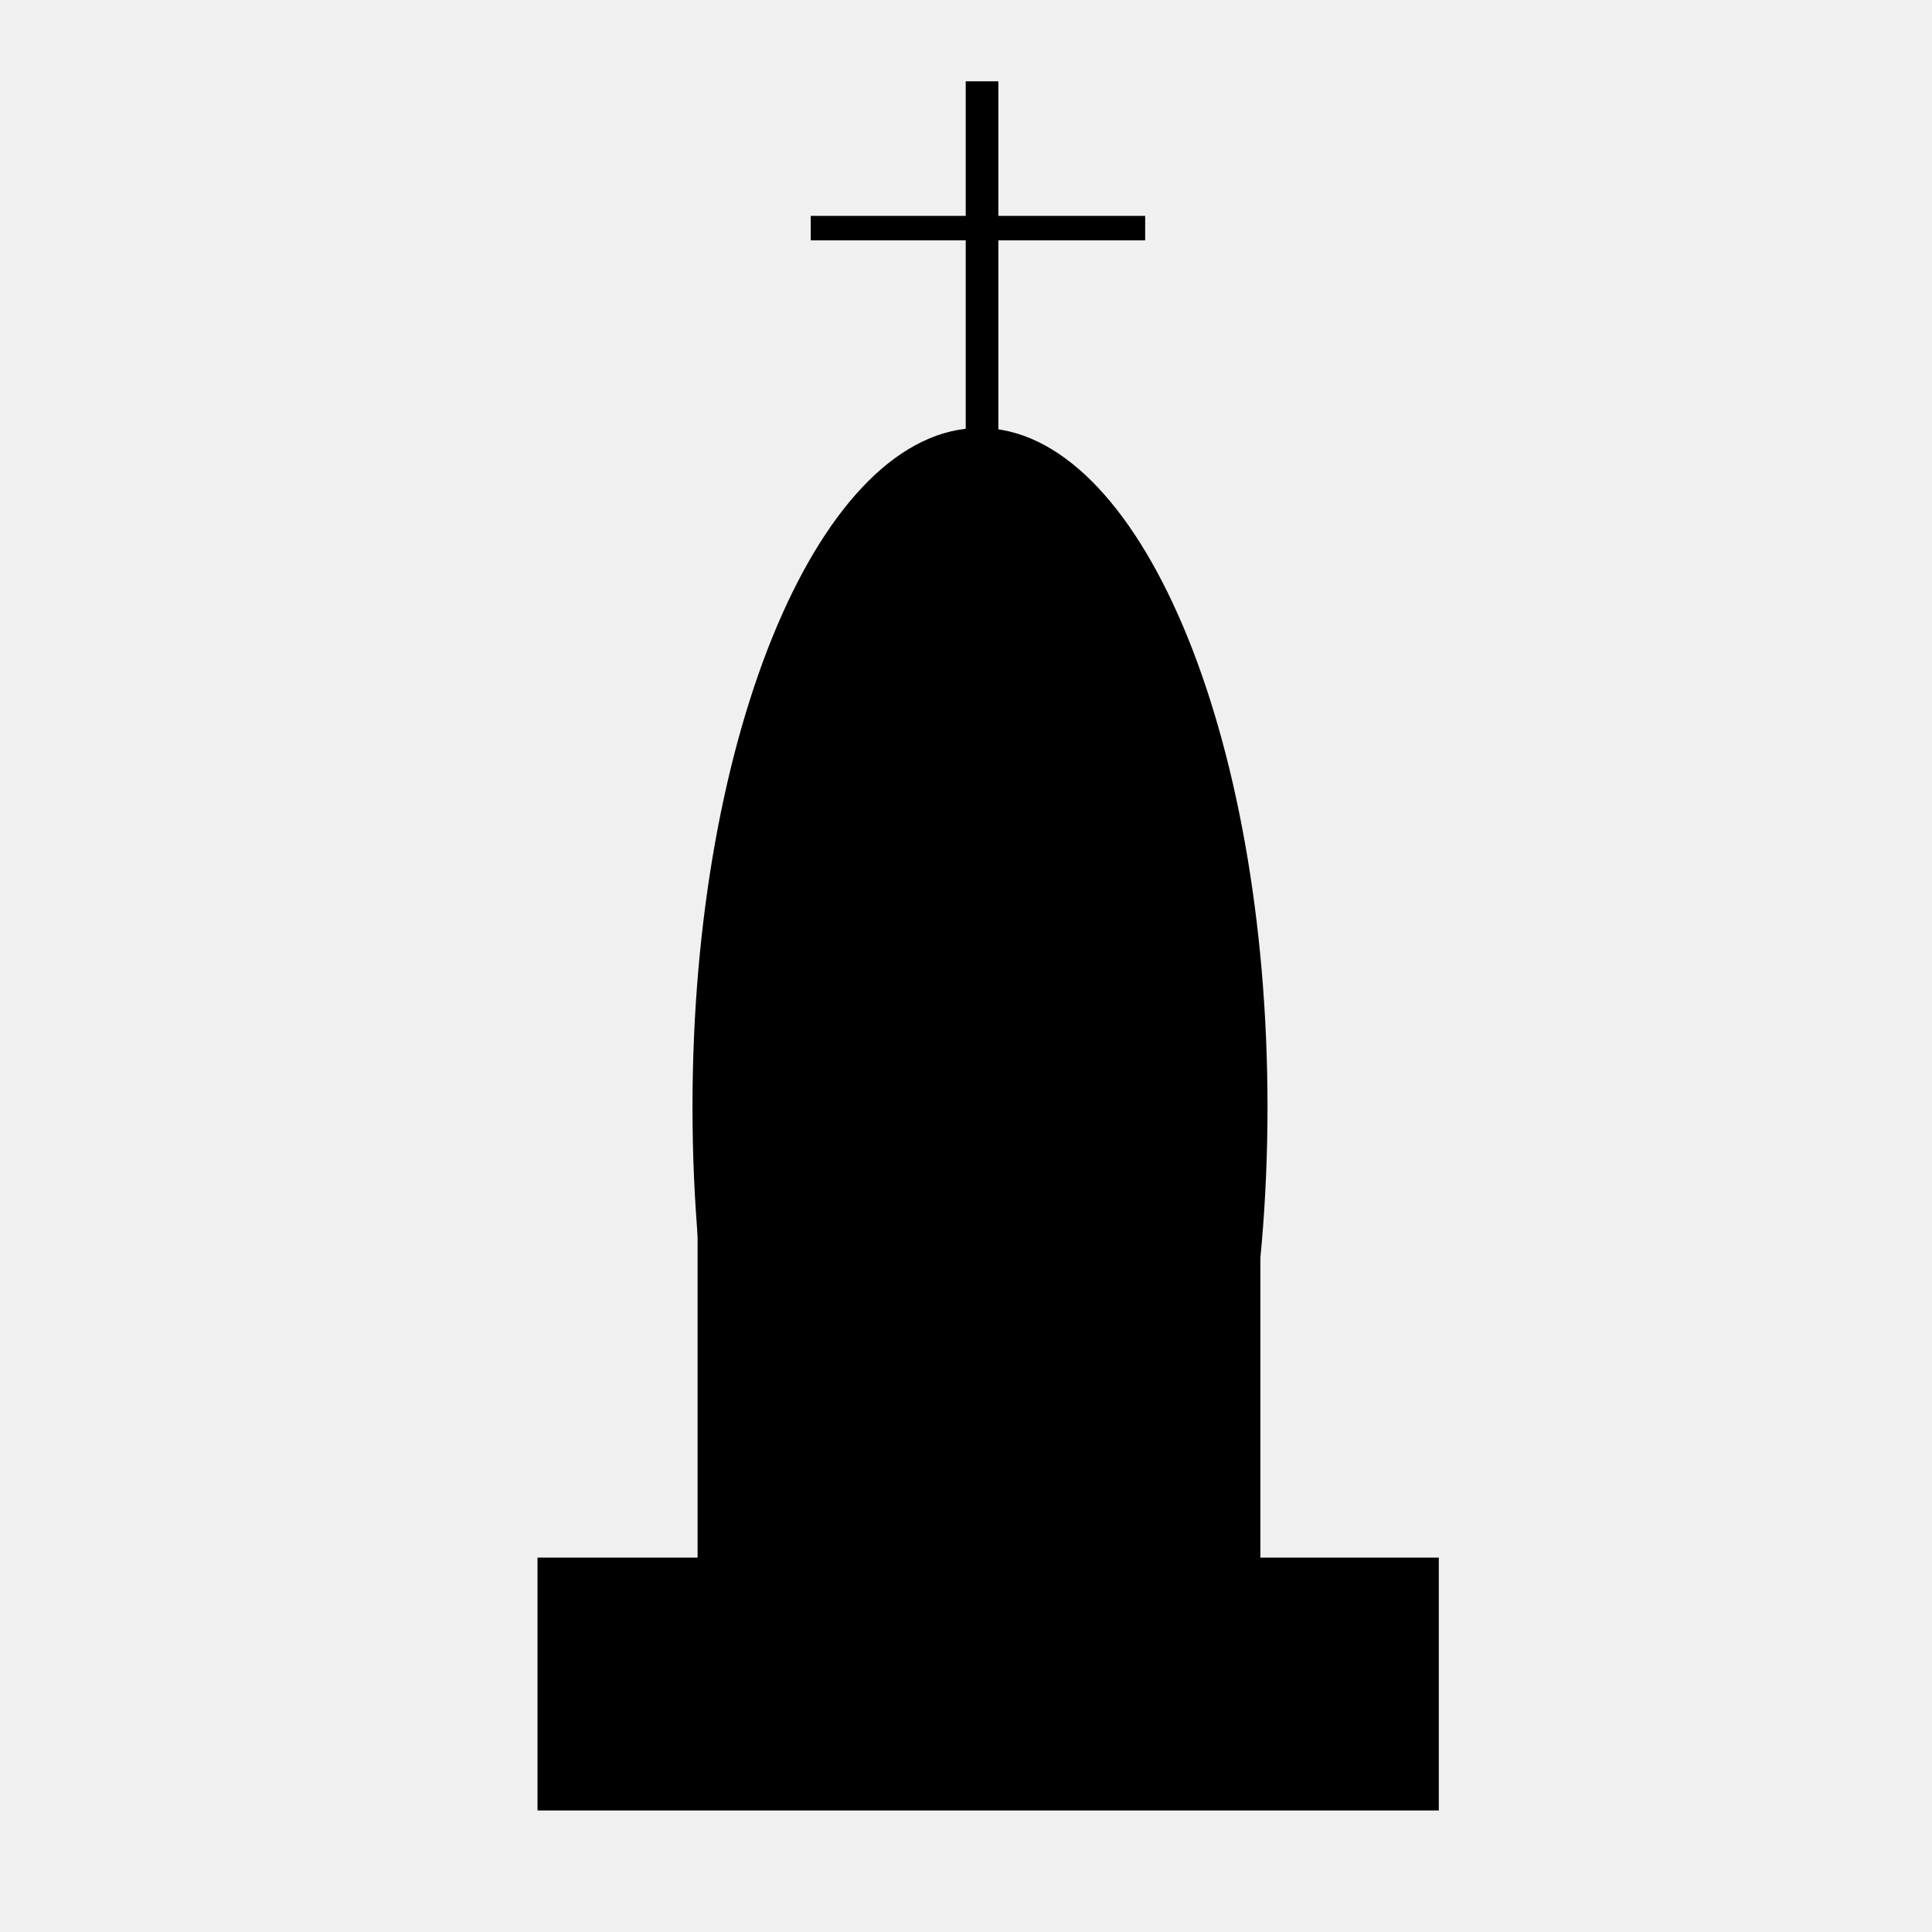
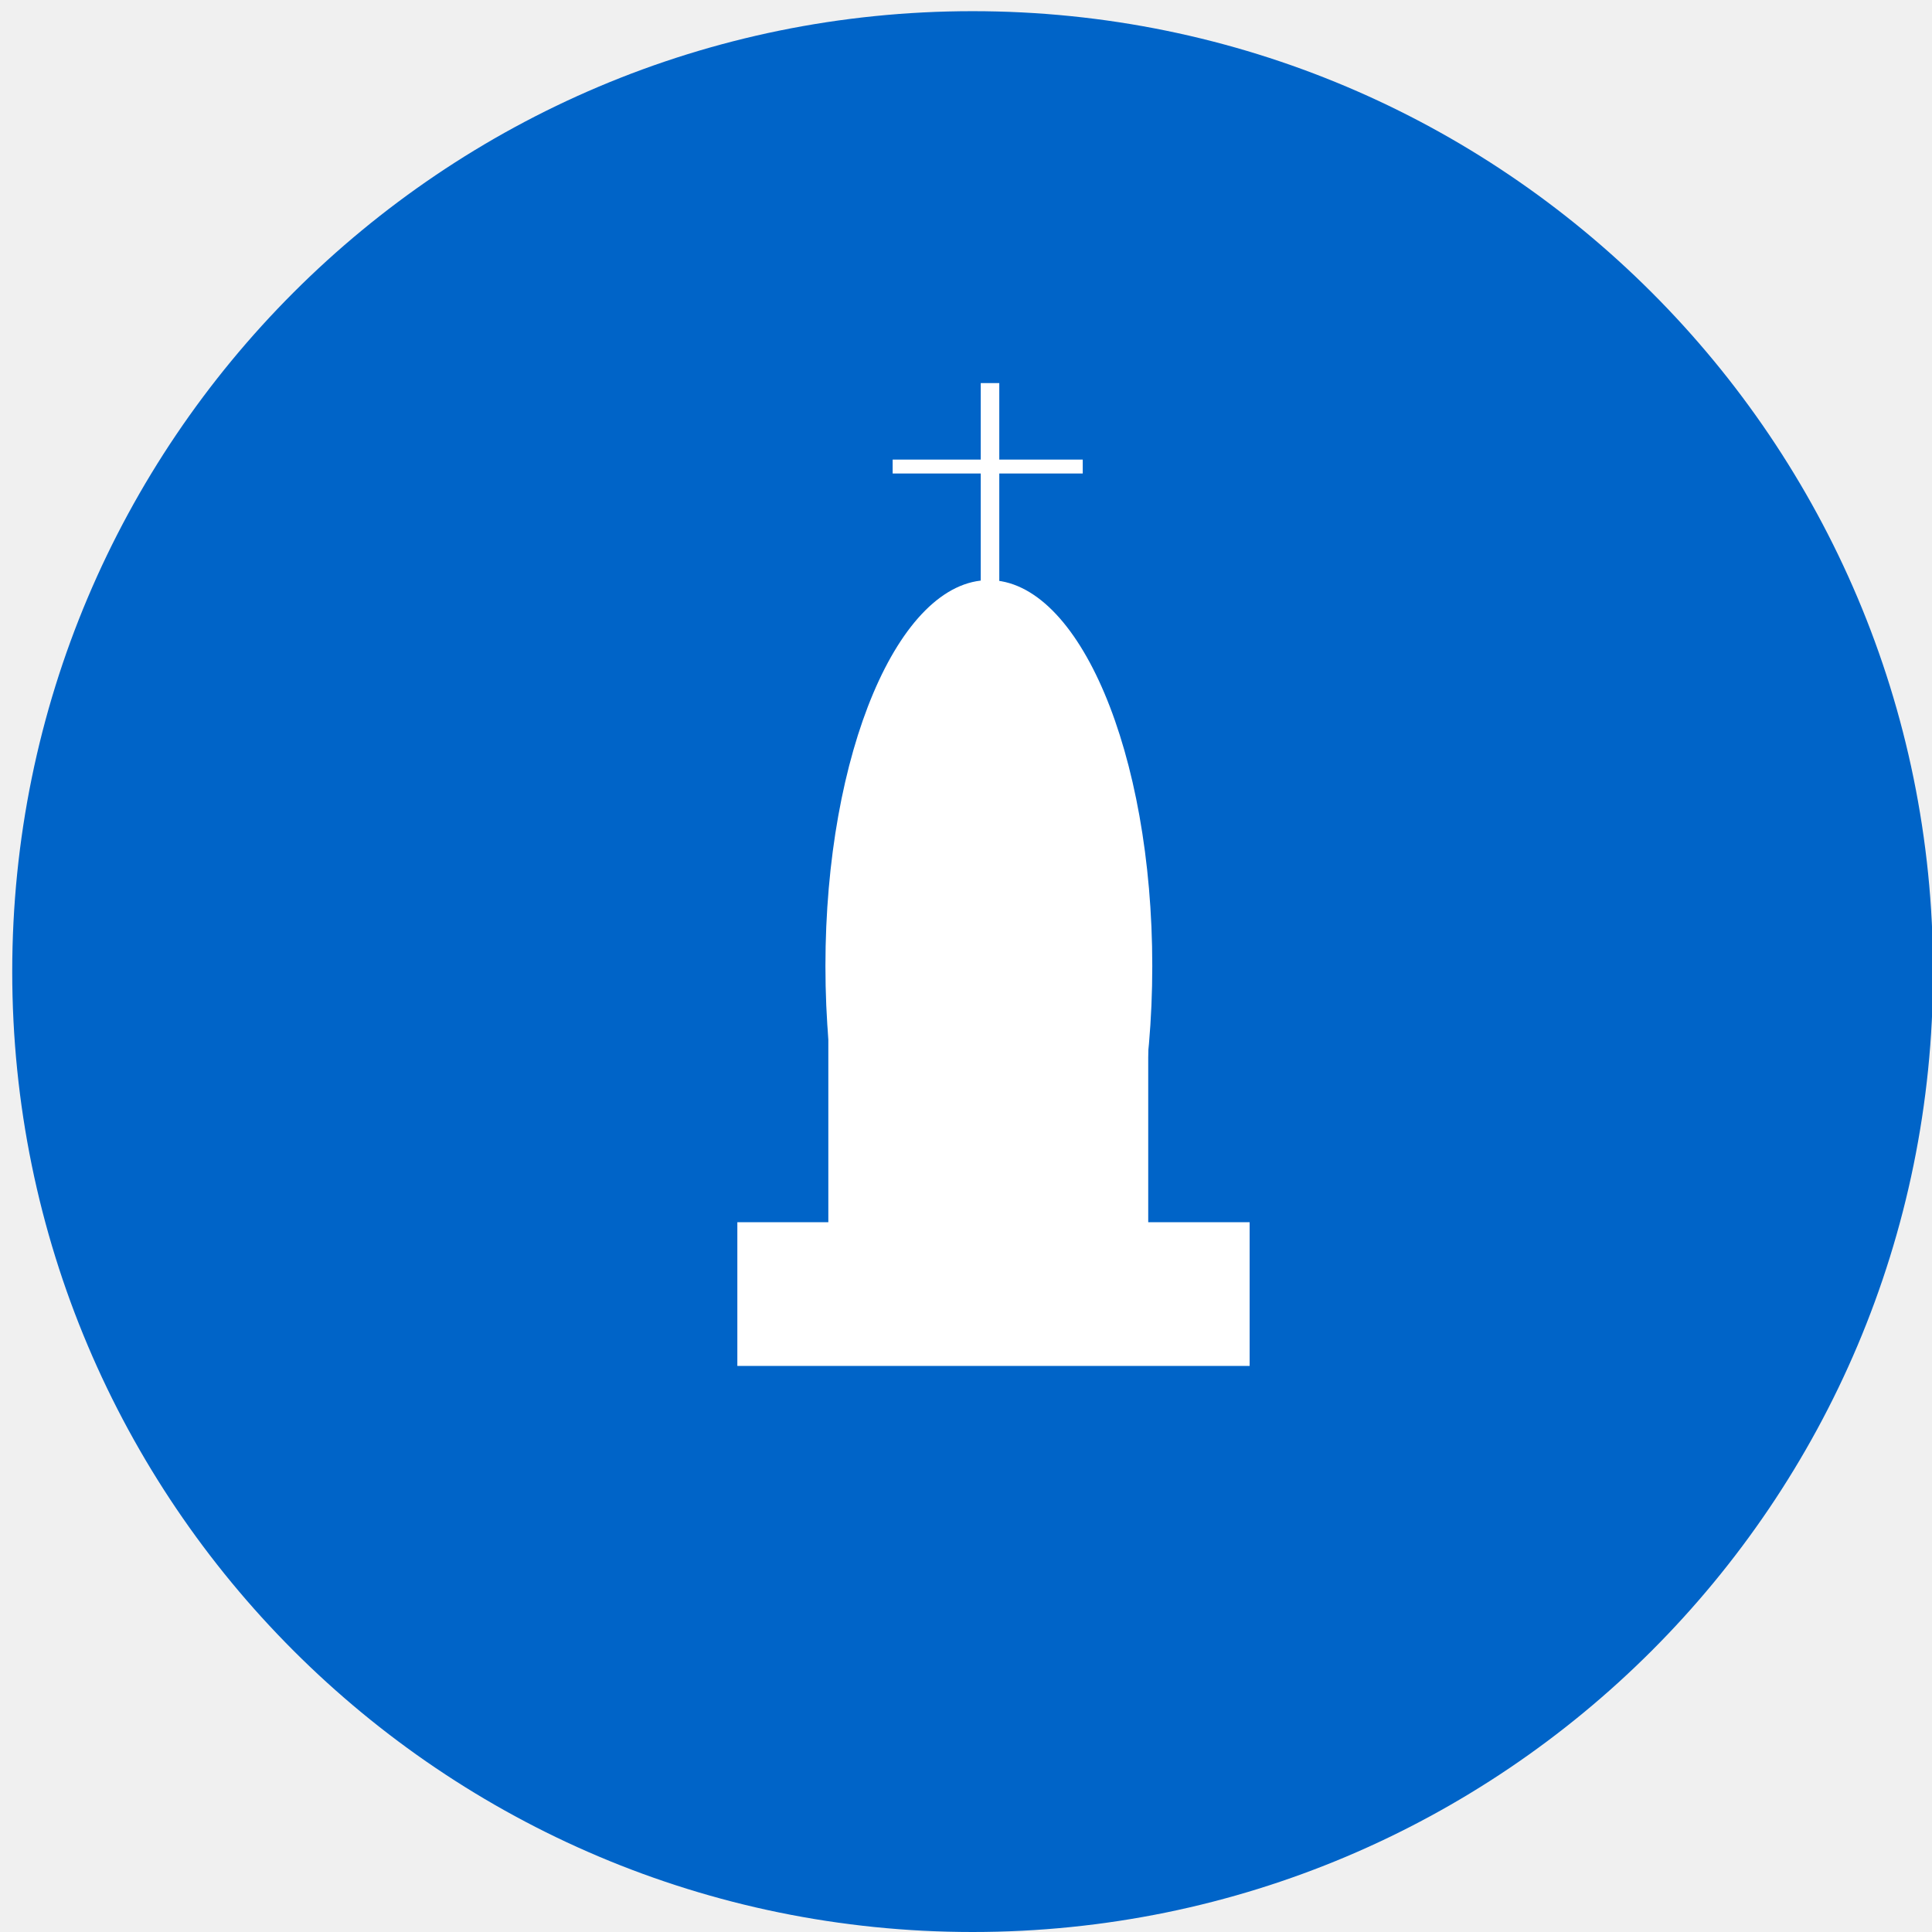
<svg xmlns="http://www.w3.org/2000/svg" width="191mm" height="191mm" viewBox="0 0 676.772 676.772" id="svg2" version="1.1">
  <defs id="defs4" />
  <g id="layer1" transform="translate(-207.4241,-191.0236)">
-     <rect style="fill:#000000;fill-opacity:1" id="rect4144" width="315.714" height="88.571" x="395.714" y="736.648" />
-     <ellipse style="fill:#000000;fill-opacity:1" id="path4146" cx="550.714" cy="578.791" rx="100.714" ry="237.857" />
-     <rect style="fill:#000000;fill-opacity:1" id="rect4148" width="11.429" height="130" x="545.714" y="219.505" />
-     <rect style="fill:#000000;fill-opacity:1" id="rect4150" width="117.143" height="8.571" x="491.429" y="266.648" />
-     <rect style="fill:#000000;fill-opacity:1" id="rect4152" width="197.143" height="172.857" x="451.786" y="616.648" />
+     <circle style="opacity:1;fill:#0064c8;fill-opacity:1" id="path3385" cx="548.138" cy="531.367" r="336.429" />
+     <g id="g3376" transform="matrix(0.5683962,0,0,0.5683962,240.7918,200.4535)" style="fill:#ffffff">
+       <rect y="736.648" x="395.714" height="88.571" width="315.714" id="rect4144" style="fill:#ffffff;fill-opacity:1" />
+       <ellipse ry="237.857" rx="100.714" cy="578.791" cx="550.714" id="path4146" style="fill:#ffffff;fill-opacity:1" />
+       <rect y="219.505" x="545.714" height="130" width="11.429" id="rect4148" style="fill:#ffffff;fill-opacity:1" />
+       <rect y="266.648" x="491.429" height="8.571" width="117.143" id="rect4150" style="fill:#ffffff;fill-opacity:1" />
+       <rect y="616.648" x="451.786" height="172.857" width="197.143" id="rect4152" style="fill:#ffffff;fill-opacity:1" />
+     </g>
  </g>
</svg>
